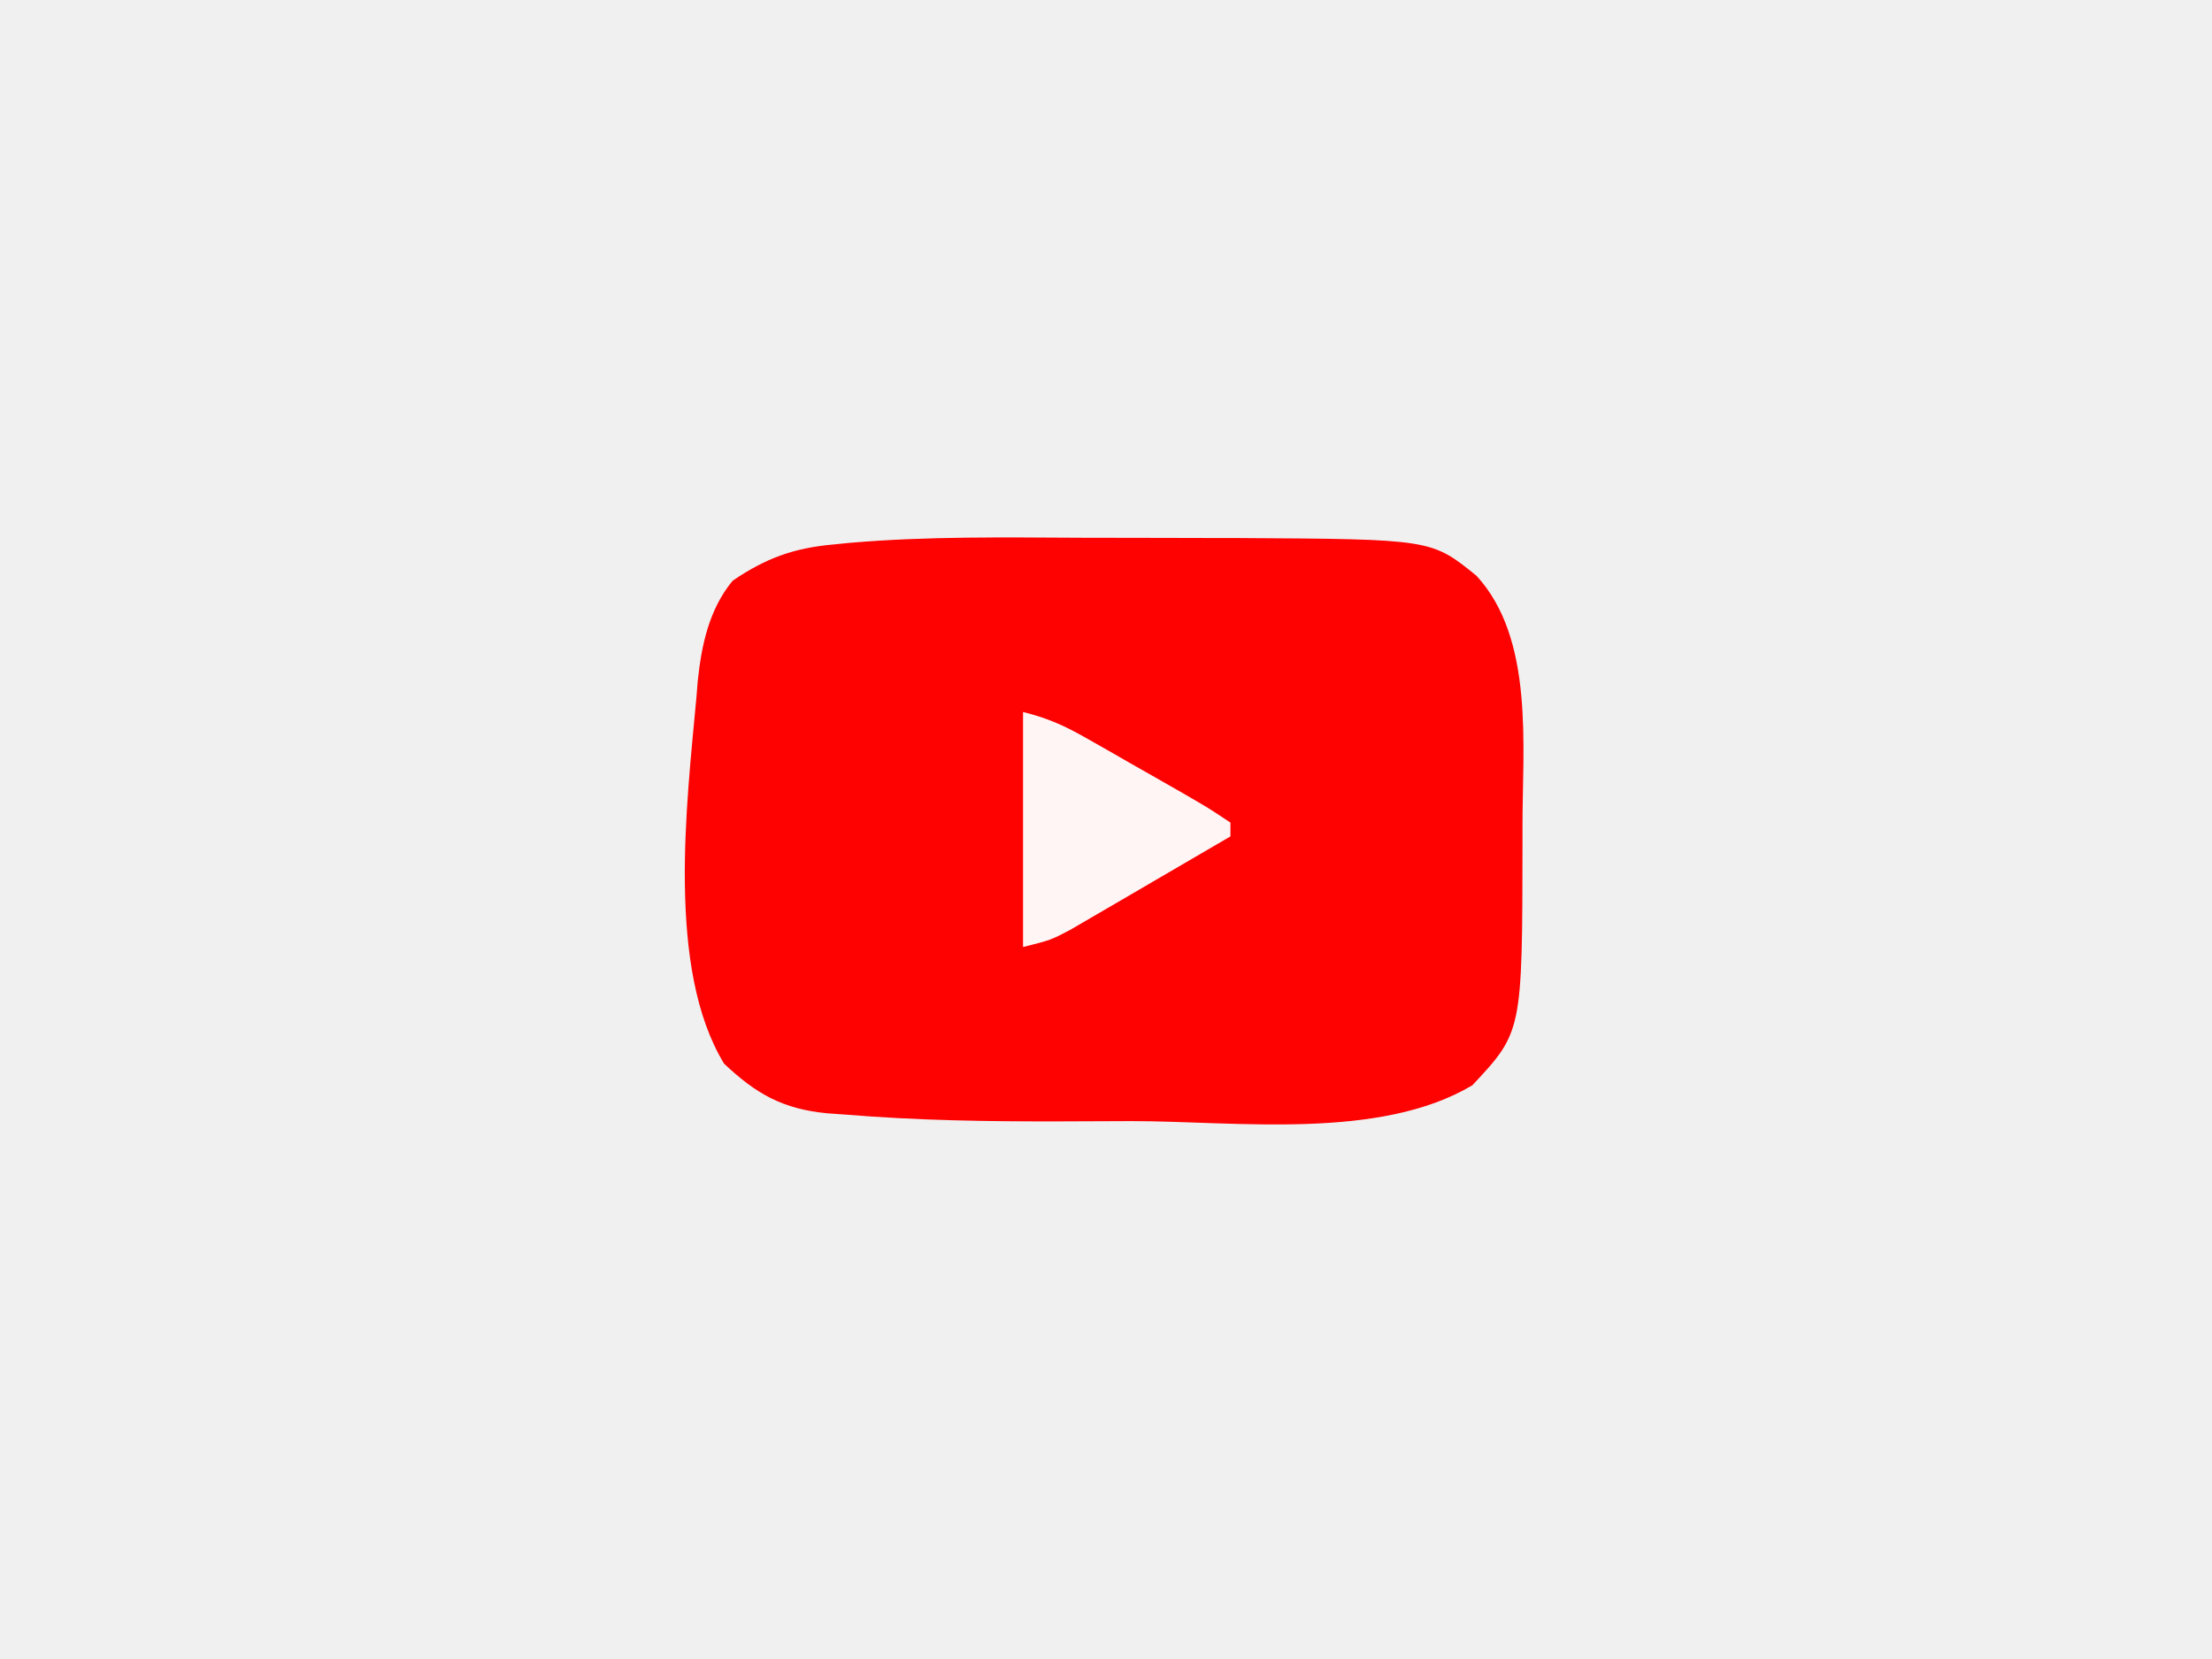
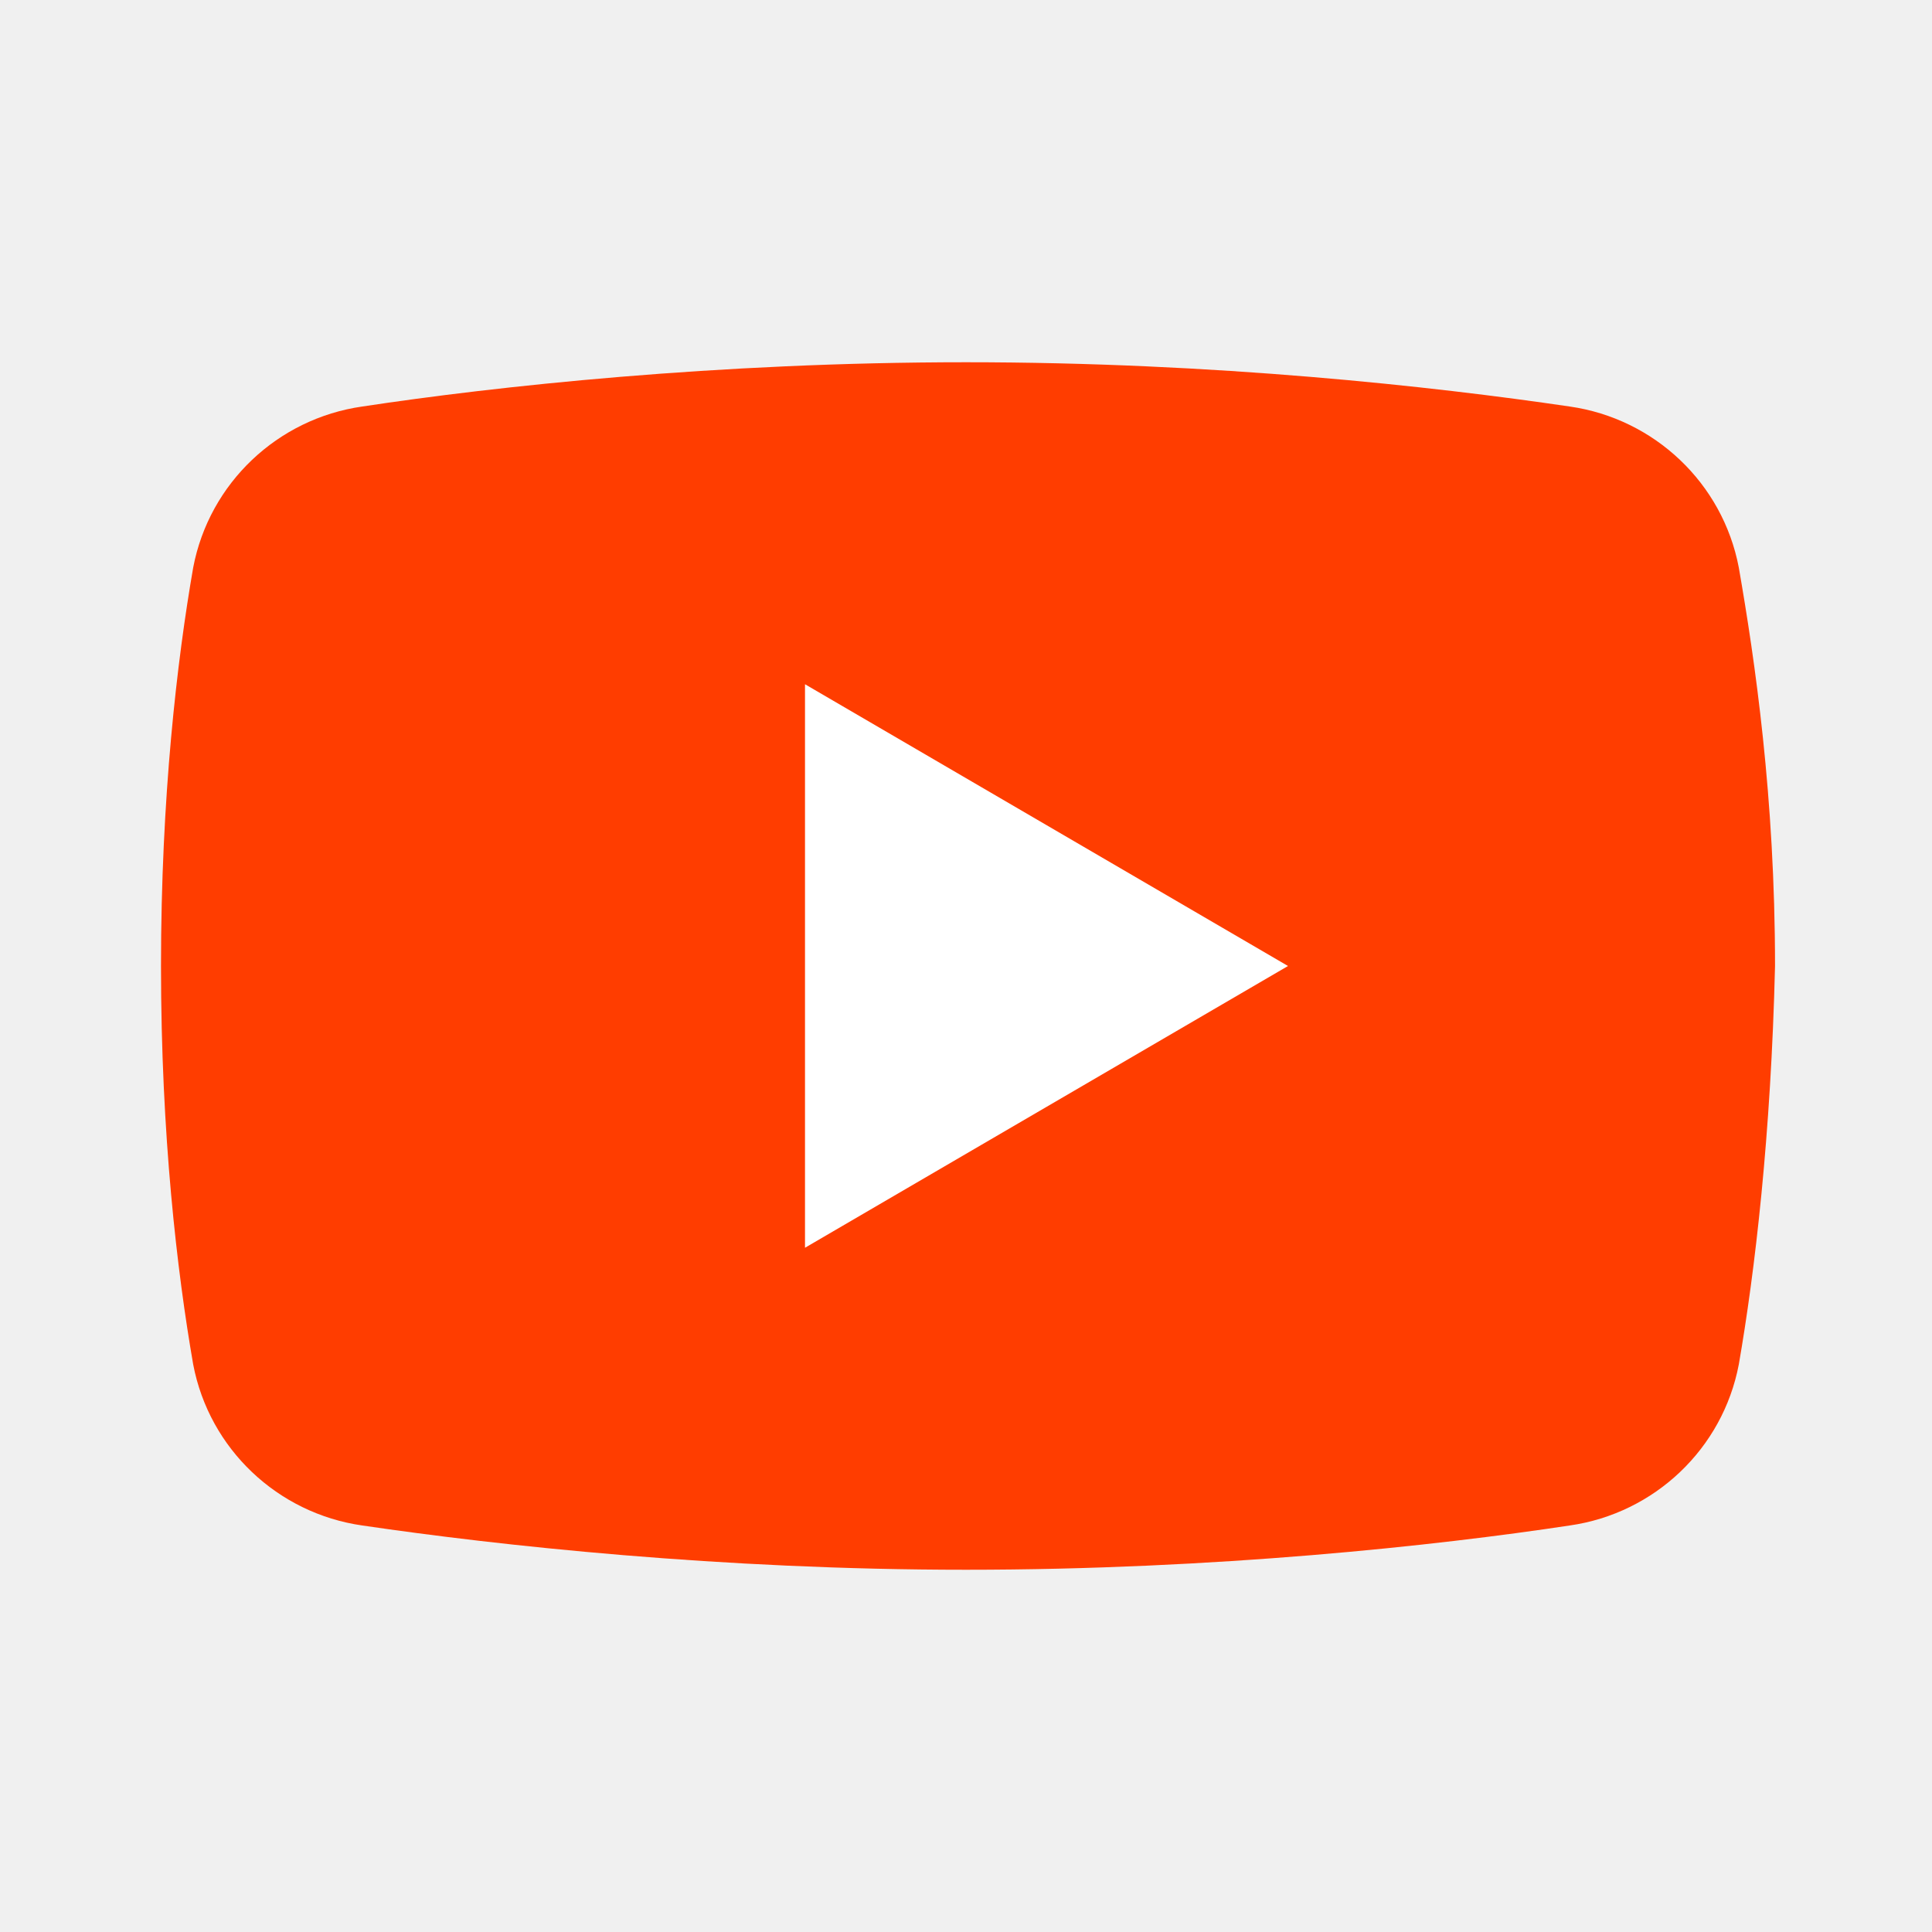
- <svg xmlns="http://www.w3.org/2000/svg" version="1.1" width="320" height="240">
-   <path d="M0 0 C3.887 0.018 7.775 0.021 11.662 0.02 C14.178 0.025 16.693 0.031 19.209 0.038 C20.349 0.039 21.489 0.04 22.663 0.041 C50.692 0.203 50.692 0.203 57.217 5.491 C65.622 14.601 63.87 30.2 63.881 41.768 C63.882 42.479 63.883 43.19 63.884 43.923 C63.857 71.489 63.857 71.489 56.631 79.206 C43.178 87.22 22.464 84.392 7.361 84.391 C3.967 84.393 0.573 84.412 -2.82 84.43 C-13.285 84.459 -23.706 84.307 -34.139 83.444 C-34.989 83.383 -35.839 83.322 -36.714 83.259 C-43.077 82.644 -46.927 80.512 -51.619 76.081 C-59.985 62.336 -57.041 38.561 -55.619 23.081 C-55.558 22.312 -55.496 21.543 -55.432 20.75 C-54.883 15.516 -53.793 10.34 -50.369 6.206 C-45.586 2.958 -41.542 1.48 -35.76 0.968 C-35 0.892 -34.241 0.817 -33.459 0.739 C-22.339 -0.221 -11.151 -0.054 0 0 Z " fill="#FE0101" transform="translate(156.3691,77.79419)" />
-   <path d="M0 0 C3.695 0.924 6.049 2.008 9.316 3.871 C10.328 4.445 11.339 5.02 12.381 5.611 C13.431 6.214 14.481 6.817 15.562 7.438 C17.143 8.336 17.143 8.336 18.756 9.252 C26.485 13.656 26.485 13.656 30 16 C30 16.66 30 17.32 30 18 C26.374 20.124 22.744 22.242 19.111 24.354 C17.877 25.073 16.643 25.793 15.41 26.516 C13.635 27.556 11.857 28.589 10.078 29.621 C8.476 30.556 8.476 30.556 6.841 31.51 C4 33 4 33 0 34 C0 22.78 0 11.56 0 0 Z " fill="#FFF5F5" transform="translate(148,103)" />
+ <svg xmlns="http://www.w3.org/2000/svg" viewBox="0 0 48 48" width="48px" height="48px">
+   <path fill="#FF3D00" d="M43.2,33.9c-0.4,2.1-2.1,3.7-4.2,4c-3.3,0.5-8.8,1.1-15,1.1c-6.1,0-11.6-0.6-15-1.1c-2.1-0.3-3.8-1.9-4.2-4C4.4,31.6,4,28.2,4,24c0-4.2,0.4-7.6,0.8-9.9c0.4-2.1,2.1-3.7,4.2-4C12.3,9.6,17.8,9,24,9c6.2,0,11.6,0.6,15,1.1c2.1,0.3,3.8,1.9,4.2,4c0.4,2.3,0.9,5.7,0.9,9.9C44,28.2,43.6,31.6,43.2,33.9z" />
+   <path fill="#FFF" d="M20 31L20 17 32 24z" />
</svg>
